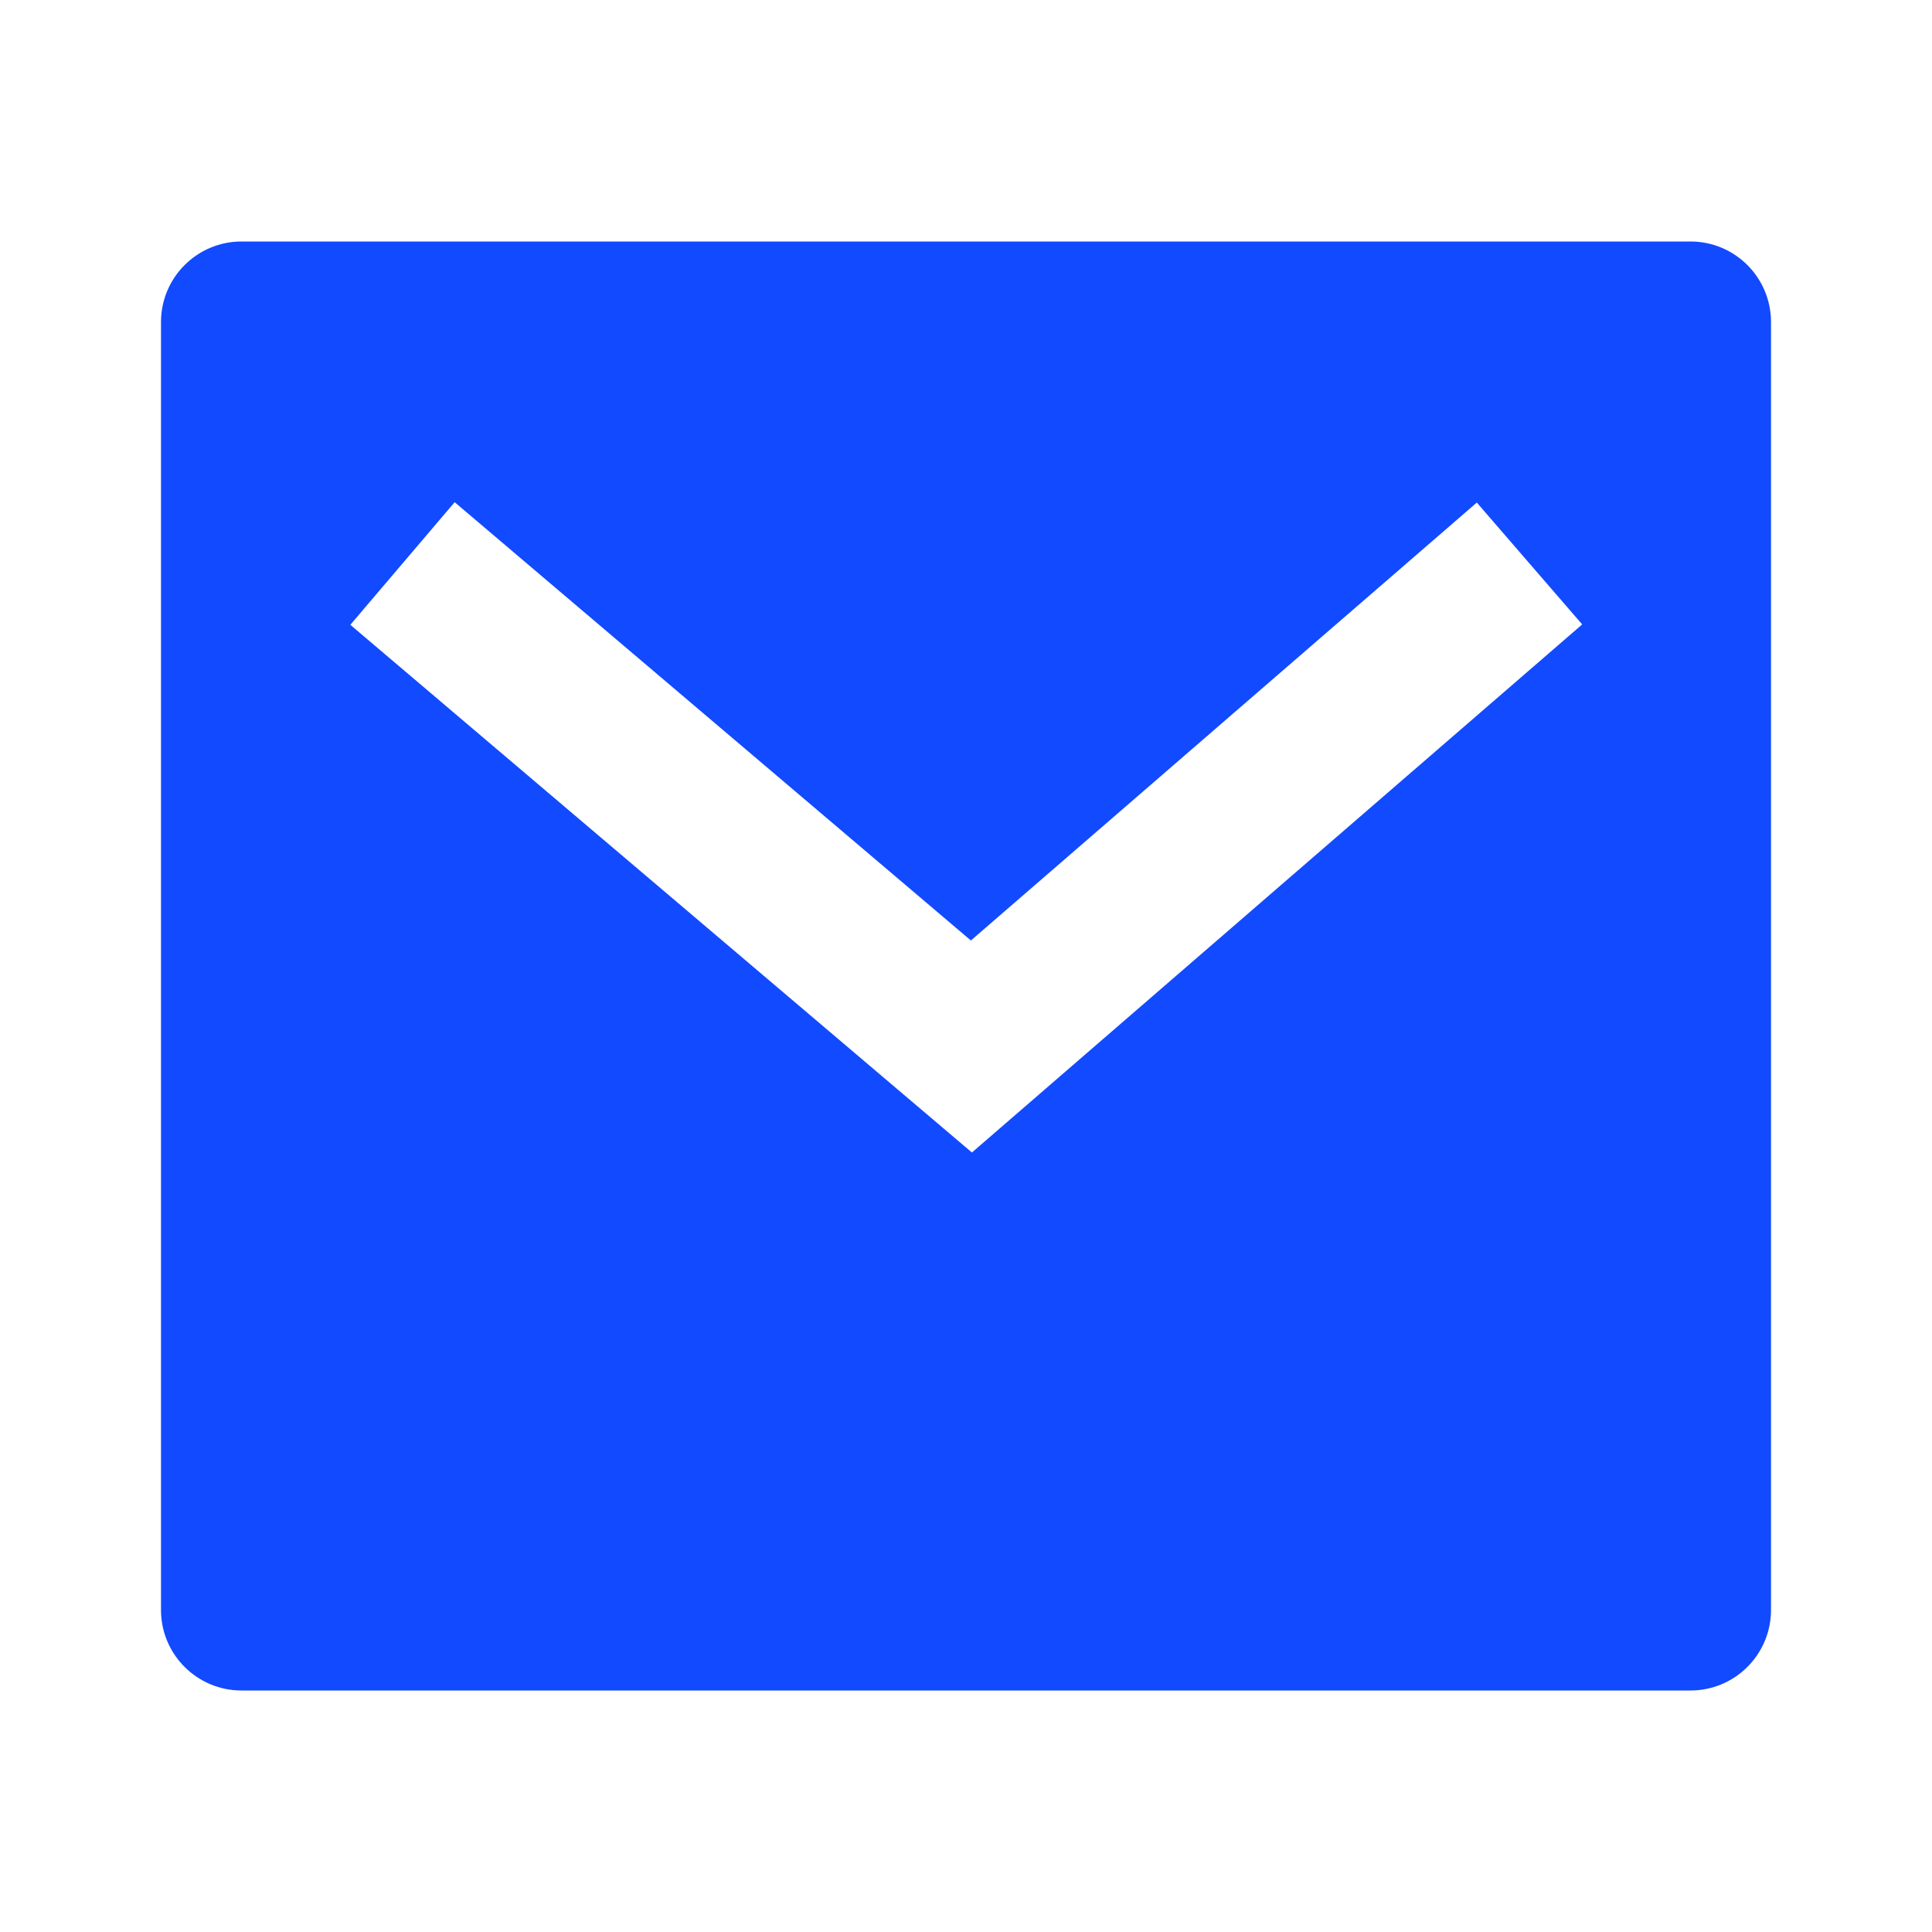
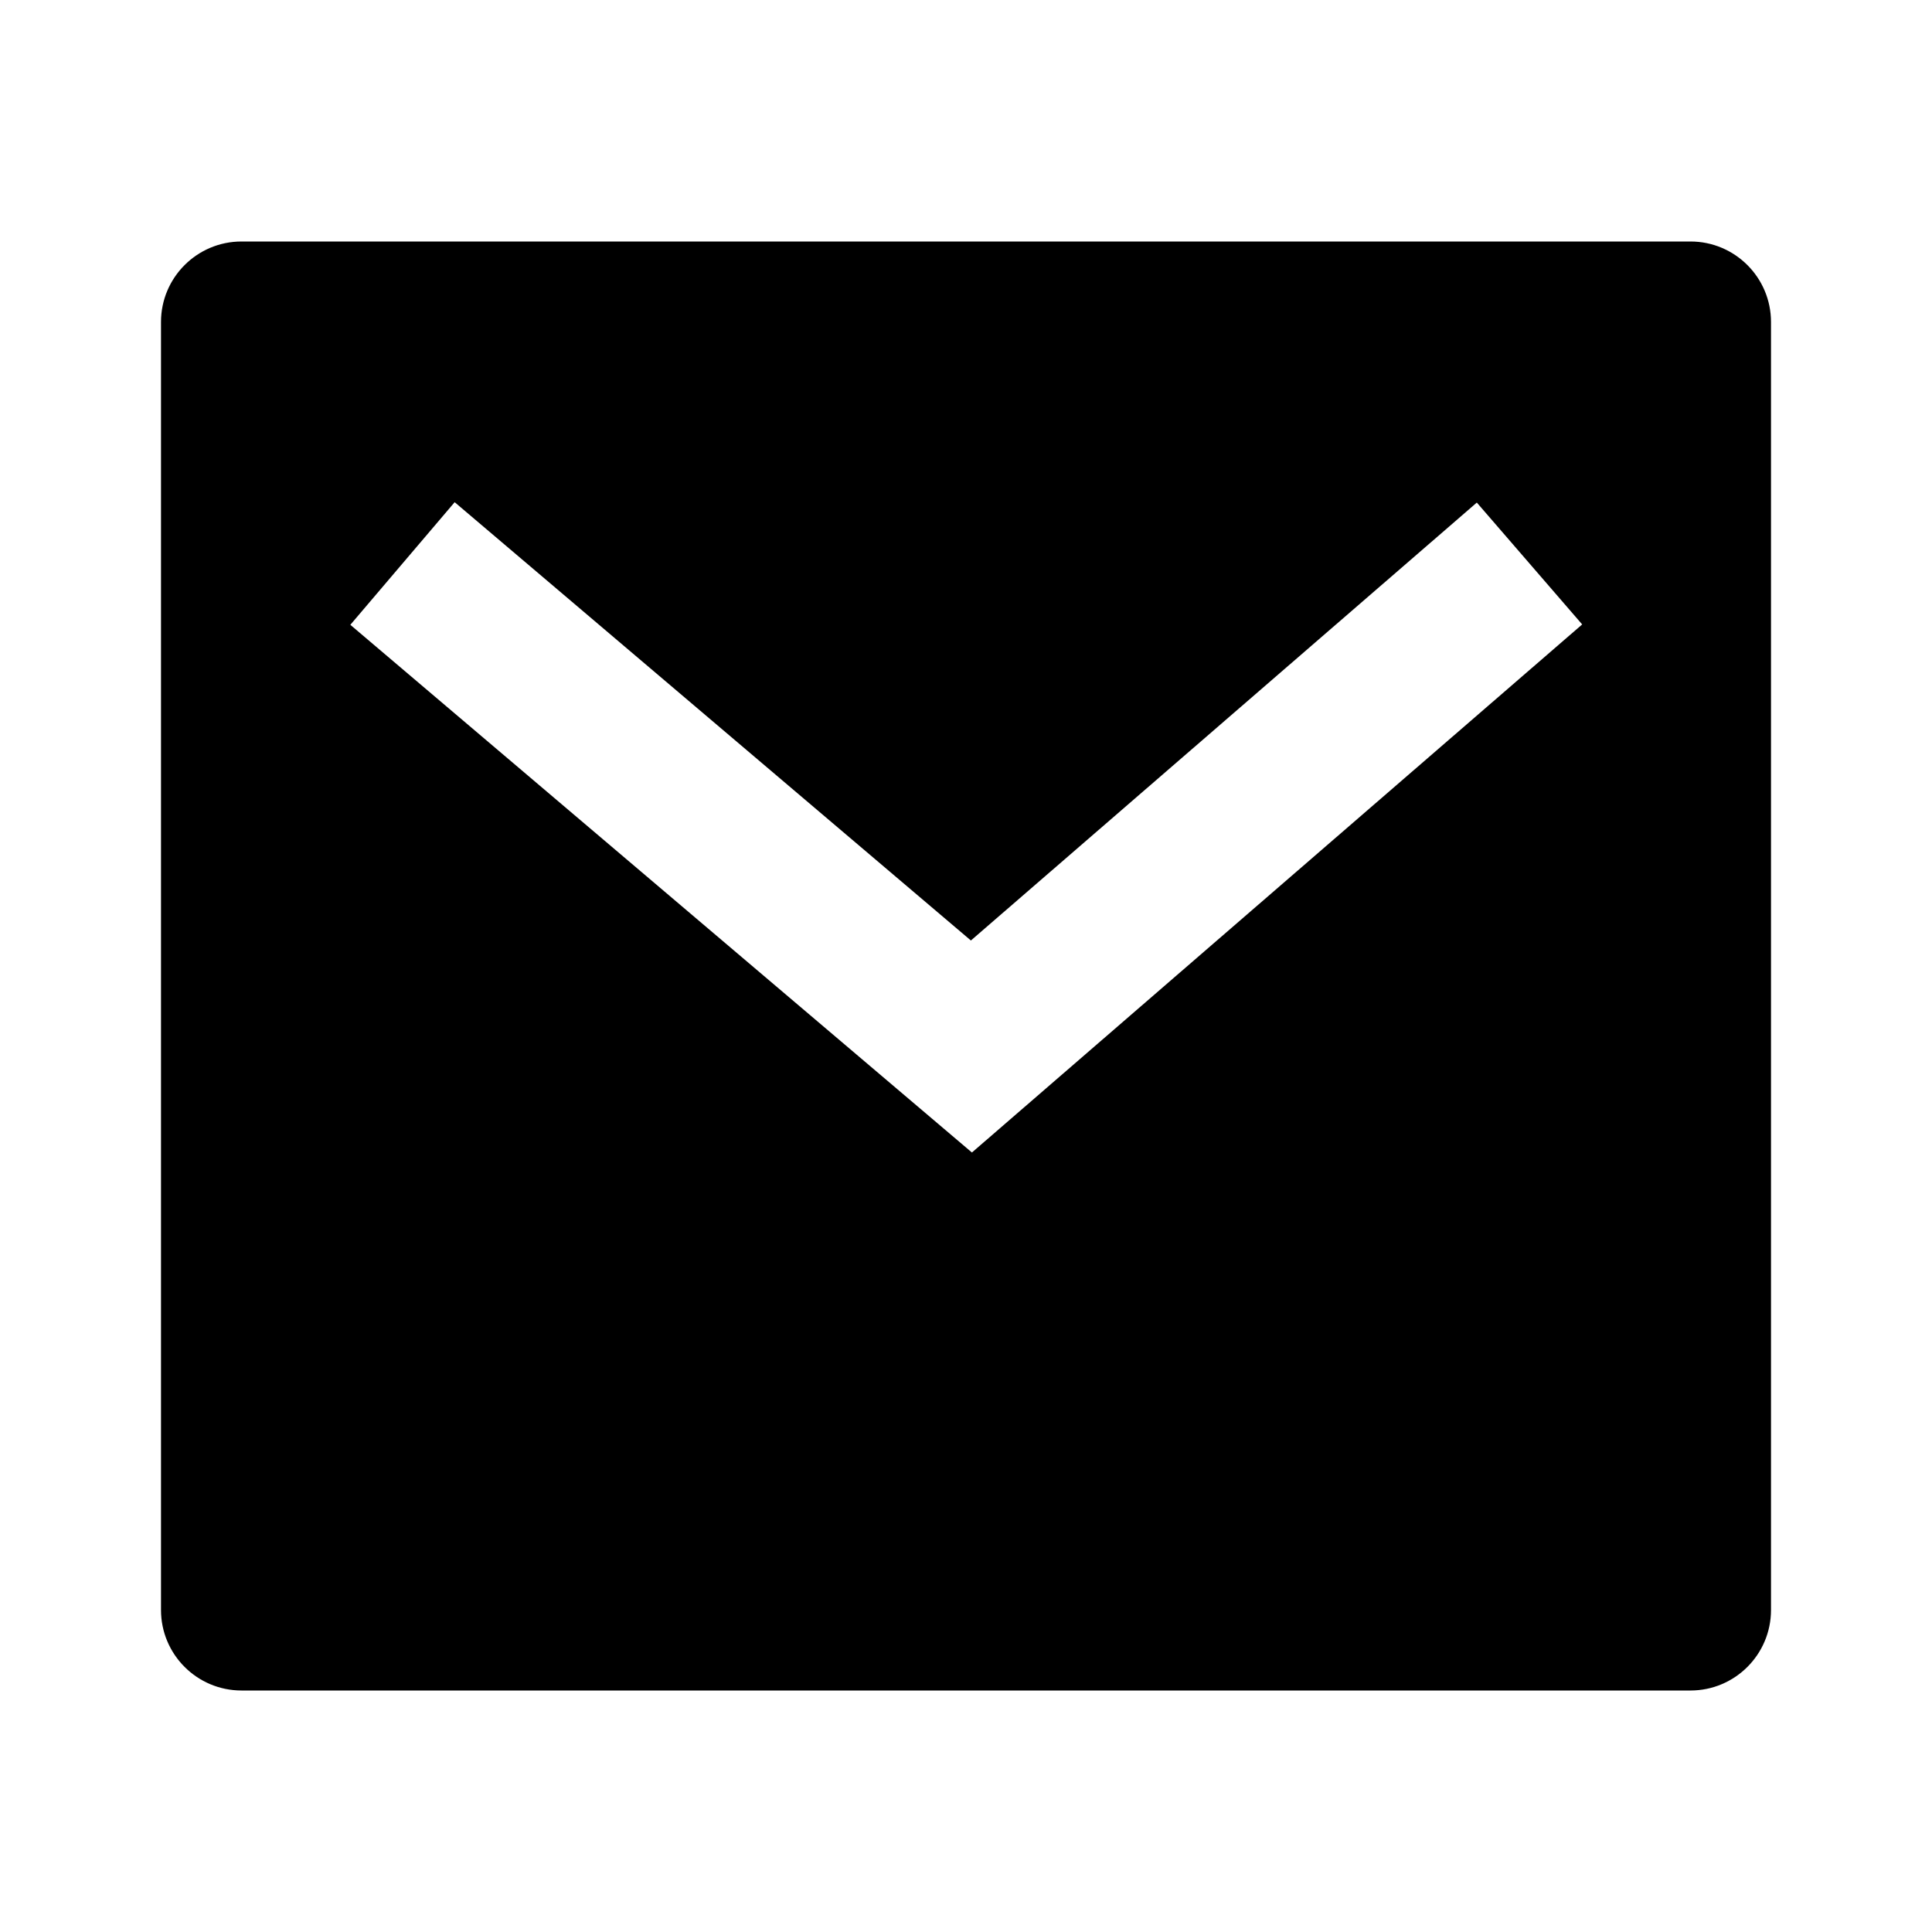
- <svg xmlns="http://www.w3.org/2000/svg" width="15" height="15" viewBox="0 0 15 15" fill="none">
-   <path d="M1.875 1.875H13.125C13.47 1.875 13.75 2.155 13.75 2.5V12.5C13.75 12.845 13.47 13.125 13.125 13.125H1.875C1.53 13.125 1.25 12.845 1.25 12.5V2.5C1.25 2.155 1.53 1.875 1.875 1.875ZM7.538 7.302L3.53 3.899L2.72 4.851L7.546 8.948L12.284 4.848L11.466 3.902L7.538 7.302Z" fill="#124AFF" />
+ <svg xmlns="http://www.w3.org/2000/svg" width="15" height="15" viewBox="0 0 15 15">
+   <path d="M1.875 1.875H13.125C13.47 1.875 13.75 2.155 13.75 2.5V12.5C13.75 12.845 13.47 13.125 13.125 13.125H1.875C1.53 13.125 1.25 12.845 1.25 12.5V2.5C1.25 2.155 1.53 1.875 1.875 1.875ZM7.538 7.302L3.53 3.899L2.72 4.851L7.546 8.948L12.284 4.848L11.466 3.902L7.538 7.302Z" />
</svg>
